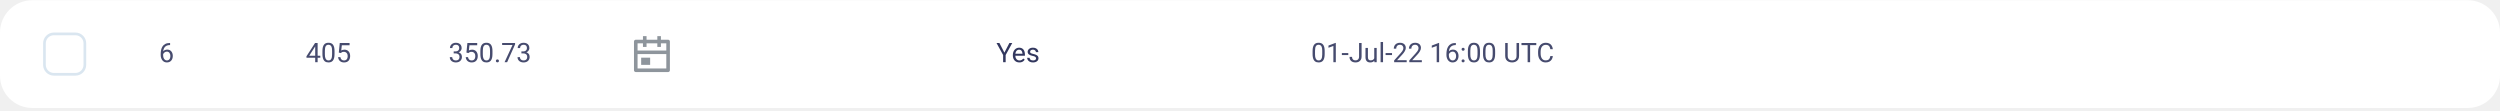
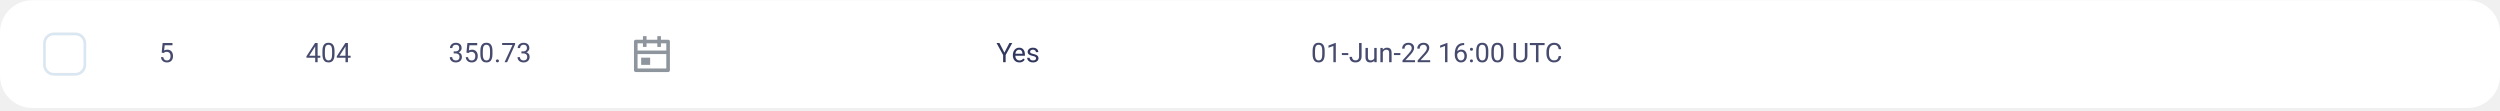
<svg xmlns="http://www.w3.org/2000/svg" width="928" height="41" viewBox="0 0 928 41" fill="none">
  <rect y="0.08" width="928" height="40" rx="12" fill="white" />
-   <g clip-path="url(#clip0_1200_41610)">
+   <g clip-path="url(#clip0_1200_41592)">
    <rect x="16.5" y="12.58" width="15" height="15" rx="3.5" fill="white" />
    <rect x="16.5" y="12.58" width="15" height="15" rx="3.5" stroke="#DAE6F0" />
  </g>
  <g opacity="0.9">
-     <path d="M63.058 15.961H63.136V16.727H63.058C62.579 16.727 62.179 16.806 61.856 16.962C61.534 17.115 61.279 17.322 61.09 17.582C60.901 17.839 60.764 18.129 60.68 18.451C60.598 18.773 60.558 19.101 60.558 19.433V20.477C60.558 20.793 60.595 21.073 60.67 21.317C60.745 21.558 60.847 21.762 60.977 21.928C61.108 22.094 61.254 22.219 61.417 22.304C61.583 22.388 61.755 22.431 61.935 22.431C62.143 22.431 62.328 22.392 62.491 22.314C62.654 22.232 62.791 22.12 62.901 21.977C63.015 21.83 63.102 21.658 63.16 21.459C63.219 21.26 63.248 21.042 63.248 20.805C63.248 20.593 63.222 20.39 63.17 20.194C63.118 19.996 63.038 19.82 62.931 19.667C62.823 19.511 62.688 19.389 62.525 19.301C62.366 19.21 62.175 19.164 61.954 19.164C61.703 19.164 61.469 19.226 61.251 19.35C61.036 19.47 60.859 19.63 60.719 19.828C60.582 20.023 60.504 20.237 60.484 20.468L60.006 20.463C60.051 20.098 60.136 19.787 60.26 19.53C60.387 19.27 60.543 19.058 60.728 18.895C60.917 18.73 61.127 18.609 61.358 18.534C61.593 18.456 61.84 18.417 62.101 18.417C62.455 18.417 62.761 18.484 63.019 18.617C63.276 18.751 63.487 18.93 63.653 19.154C63.819 19.376 63.941 19.626 64.019 19.906C64.101 20.183 64.142 20.468 64.142 20.761C64.142 21.096 64.094 21.41 64 21.703C63.906 21.996 63.764 22.253 63.575 22.475C63.39 22.696 63.16 22.869 62.887 22.992C62.613 23.116 62.296 23.178 61.935 23.178C61.55 23.178 61.215 23.1 60.929 22.943C60.642 22.784 60.405 22.572 60.216 22.309C60.027 22.045 59.885 21.752 59.791 21.43C59.697 21.107 59.649 20.78 59.649 20.448V20.023C59.649 19.522 59.7 19.031 59.801 18.549C59.902 18.067 60.076 17.631 60.323 17.24C60.574 16.85 60.921 16.539 61.363 16.308C61.806 16.076 62.371 15.961 63.058 15.961Z" fill="#32375E" />
+     <path d="M60.733 19.696L60.011 19.511L60.367 15.971H64.015V16.806H61.134L60.919 18.739C61.049 18.664 61.214 18.594 61.412 18.529C61.614 18.464 61.845 18.432 62.105 18.432C62.434 18.432 62.729 18.489 62.989 18.602C63.25 18.713 63.471 18.873 63.653 19.081C63.839 19.289 63.98 19.54 64.078 19.833C64.176 20.126 64.225 20.453 64.225 20.814C64.225 21.156 64.177 21.47 64.083 21.757C63.992 22.043 63.853 22.294 63.668 22.509C63.482 22.72 63.248 22.885 62.965 23.002C62.685 23.119 62.355 23.178 61.974 23.178C61.687 23.178 61.415 23.139 61.158 23.061C60.904 22.979 60.676 22.857 60.475 22.694C60.276 22.528 60.113 22.323 59.986 22.079C59.863 21.832 59.785 21.542 59.752 21.21H60.611C60.65 21.477 60.728 21.701 60.846 21.884C60.963 22.066 61.116 22.204 61.305 22.299C61.497 22.39 61.72 22.436 61.974 22.436C62.188 22.436 62.379 22.398 62.545 22.323C62.711 22.248 62.851 22.141 62.965 22.001C63.079 21.861 63.165 21.692 63.224 21.493C63.285 21.295 63.316 21.072 63.316 20.824C63.316 20.6 63.285 20.391 63.224 20.199C63.162 20.007 63.069 19.84 62.945 19.696C62.825 19.553 62.677 19.442 62.501 19.364C62.325 19.283 62.123 19.242 61.895 19.242C61.593 19.242 61.363 19.283 61.207 19.364C61.054 19.446 60.896 19.556 60.733 19.696Z" fill="#32375E" />
  </g>
  <g opacity="0.9">
-     <path d="M118.896 20.688V21.43H113.759V20.898L116.942 15.971H117.68L116.889 17.396L114.784 20.688H118.896ZM117.904 15.971V23.08H117.001V15.971H117.904ZM124.179 18.959V20.043C124.179 20.626 124.127 21.117 124.022 21.518C123.918 21.918 123.769 22.24 123.573 22.484C123.378 22.729 123.142 22.906 122.865 23.017C122.592 23.124 122.283 23.178 121.938 23.178C121.664 23.178 121.412 23.144 121.181 23.075C120.95 23.007 120.741 22.898 120.556 22.748C120.373 22.595 120.217 22.396 120.087 22.152C119.957 21.908 119.857 21.612 119.789 21.264C119.721 20.915 119.687 20.509 119.687 20.043V18.959C119.687 18.376 119.739 17.888 119.843 17.494C119.95 17.1 120.102 16.785 120.297 16.547C120.492 16.306 120.727 16.134 121 16.029C121.277 15.925 121.586 15.873 121.928 15.873C122.204 15.873 122.458 15.907 122.689 15.976C122.924 16.041 123.132 16.146 123.314 16.293C123.497 16.436 123.651 16.628 123.778 16.869C123.909 17.107 124.008 17.398 124.076 17.743C124.145 18.088 124.179 18.494 124.179 18.959ZM123.271 20.189V18.808C123.271 18.489 123.251 18.209 123.212 17.968C123.176 17.724 123.122 17.515 123.051 17.343C122.979 17.17 122.888 17.03 122.777 16.923C122.67 16.815 122.545 16.737 122.401 16.689C122.261 16.636 122.104 16.61 121.928 16.61C121.713 16.61 121.522 16.651 121.356 16.732C121.19 16.811 121.05 16.936 120.937 17.108C120.826 17.281 120.741 17.507 120.683 17.787C120.624 18.067 120.595 18.407 120.595 18.808V20.189C120.595 20.509 120.613 20.79 120.648 21.034C120.688 21.278 120.744 21.49 120.819 21.669C120.894 21.845 120.985 21.99 121.093 22.104C121.2 22.217 121.324 22.302 121.464 22.357C121.607 22.41 121.765 22.436 121.938 22.436C122.159 22.436 122.353 22.393 122.519 22.309C122.685 22.224 122.823 22.092 122.934 21.913C123.048 21.731 123.132 21.498 123.188 21.215C123.243 20.928 123.271 20.587 123.271 20.189ZM126.483 19.696L125.761 19.511L126.117 15.971H129.765V16.806H126.884L126.669 18.739C126.799 18.664 126.964 18.594 127.162 18.529C127.364 18.464 127.595 18.432 127.855 18.432C128.184 18.432 128.479 18.489 128.739 18.602C129 18.713 129.221 18.873 129.403 19.081C129.589 19.289 129.73 19.54 129.828 19.833C129.926 20.126 129.975 20.453 129.975 20.814C129.975 21.156 129.927 21.47 129.833 21.757C129.742 22.043 129.604 22.294 129.418 22.509C129.232 22.72 128.998 22.885 128.715 23.002C128.435 23.119 128.104 23.178 127.724 23.178C127.437 23.178 127.165 23.139 126.908 23.061C126.654 22.979 126.426 22.857 126.225 22.694C126.026 22.528 125.863 22.323 125.736 22.079C125.613 21.832 125.535 21.542 125.502 21.21H126.361C126.4 21.477 126.479 21.701 126.596 21.884C126.713 22.066 126.866 22.204 127.055 22.299C127.247 22.39 127.47 22.436 127.724 22.436C127.938 22.436 128.129 22.398 128.295 22.323C128.461 22.248 128.601 22.141 128.715 22.001C128.829 21.861 128.915 21.692 128.974 21.493C129.035 21.295 129.066 21.072 129.066 20.824C129.066 20.6 129.035 20.391 128.974 20.199C128.912 20.007 128.819 19.84 128.695 19.696C128.575 19.553 128.427 19.442 128.251 19.364C128.075 19.283 127.873 19.242 127.646 19.242C127.343 19.242 127.113 19.283 126.957 19.364C126.804 19.446 126.646 19.556 126.483 19.696Z" fill="#32375E" />
+     <path d="M118.896 20.688V21.43H113.759V20.898L116.942 15.971H117.68L116.889 17.396L114.784 20.688H118.896ZM117.904 15.971V23.08H117.001V15.971H117.904ZM124.179 18.959V20.043C124.179 20.626 124.127 21.117 124.022 21.518C123.918 21.918 123.769 22.24 123.573 22.484C123.378 22.729 123.142 22.906 122.865 23.017C122.592 23.124 122.283 23.178 121.938 23.178C121.664 23.178 121.412 23.144 121.181 23.075C120.95 23.007 120.741 22.898 120.556 22.748C120.373 22.595 120.217 22.396 120.087 22.152C119.957 21.908 119.857 21.612 119.789 21.264C119.721 20.915 119.687 20.509 119.687 20.043V18.959C119.687 18.376 119.739 17.888 119.843 17.494C119.95 17.1 120.102 16.785 120.297 16.547C120.492 16.306 120.727 16.134 121 16.029C121.277 15.925 121.586 15.873 121.928 15.873C122.204 15.873 122.458 15.907 122.689 15.976C122.924 16.041 123.132 16.146 123.314 16.293C123.497 16.436 123.651 16.628 123.778 16.869C123.909 17.107 124.008 17.398 124.076 17.743C124.145 18.088 124.179 18.494 124.179 18.959ZM123.271 20.189V18.808C123.271 18.489 123.251 18.209 123.212 17.968C123.176 17.724 123.122 17.515 123.051 17.343C122.979 17.17 122.888 17.03 122.777 16.923C122.67 16.815 122.545 16.737 122.401 16.689C122.261 16.636 122.104 16.61 121.928 16.61C121.713 16.61 121.522 16.651 121.356 16.732C121.19 16.811 121.05 16.936 120.937 17.108C120.826 17.281 120.741 17.507 120.683 17.787C120.624 18.067 120.595 18.407 120.595 18.808V20.189C120.595 20.509 120.613 20.79 120.648 21.034C120.688 21.278 120.744 21.49 120.819 21.669C120.894 21.845 120.985 21.99 121.093 22.104C121.2 22.217 121.324 22.302 121.464 22.357C121.607 22.41 121.765 22.436 121.938 22.436C122.159 22.436 122.353 22.393 122.519 22.309C122.685 22.224 122.823 22.092 122.934 21.913C123.048 21.731 123.132 21.498 123.188 21.215C123.243 20.928 123.271 20.587 123.271 20.189ZM130.146 20.688V21.43H125.009V20.898L128.192 15.971H128.93L128.139 17.396L126.034 20.688H130.146ZM129.154 15.971V23.08H128.251V15.971H129.154Z" fill="#32375E" />
  </g>
  <g opacity="0.9">
    <path d="M168.409 19.081H169.054C169.369 19.081 169.63 19.029 169.835 18.925C170.043 18.817 170.198 18.672 170.299 18.49C170.403 18.305 170.455 18.096 170.455 17.865C170.455 17.592 170.41 17.362 170.318 17.177C170.227 16.991 170.09 16.851 169.908 16.757C169.726 16.662 169.495 16.615 169.215 16.615C168.961 16.615 168.736 16.666 168.541 16.767C168.349 16.864 168.198 17.004 168.087 17.186C167.979 17.369 167.926 17.584 167.926 17.831H167.022C167.022 17.47 167.114 17.141 167.296 16.845C167.478 16.549 167.734 16.312 168.062 16.137C168.395 15.961 168.779 15.873 169.215 15.873C169.645 15.873 170.021 15.95 170.343 16.102C170.665 16.252 170.916 16.477 171.095 16.776C171.274 17.073 171.363 17.442 171.363 17.885C171.363 18.064 171.321 18.256 171.236 18.461C171.155 18.663 171.026 18.852 170.851 19.027C170.678 19.203 170.453 19.348 170.177 19.462C169.9 19.573 169.568 19.628 169.181 19.628H168.409V19.081ZM168.409 19.823V19.281H169.181C169.633 19.281 170.007 19.335 170.304 19.442C170.6 19.55 170.833 19.693 171.002 19.872C171.174 20.051 171.295 20.248 171.363 20.463C171.435 20.674 171.471 20.886 171.471 21.098C171.471 21.43 171.414 21.724 171.3 21.981C171.189 22.239 171.031 22.457 170.826 22.636C170.624 22.815 170.387 22.95 170.113 23.041C169.84 23.132 169.542 23.178 169.22 23.178C168.91 23.178 168.619 23.134 168.346 23.046C168.076 22.958 167.836 22.831 167.628 22.665C167.42 22.496 167.257 22.289 167.14 22.045C167.022 21.797 166.964 21.516 166.964 21.2H167.867C167.867 21.448 167.921 21.664 168.028 21.85C168.139 22.035 168.295 22.18 168.497 22.284C168.702 22.385 168.943 22.436 169.22 22.436C169.496 22.436 169.734 22.388 169.933 22.294C170.134 22.196 170.289 22.05 170.396 21.855C170.507 21.659 170.562 21.413 170.562 21.117C170.562 20.821 170.501 20.578 170.377 20.39C170.253 20.198 170.077 20.056 169.85 19.965C169.625 19.87 169.36 19.823 169.054 19.823H168.409ZM173.858 19.696L173.136 19.511L173.492 15.971H177.14V16.806H174.259L174.044 18.739C174.174 18.664 174.339 18.594 174.537 18.529C174.739 18.464 174.97 18.432 175.23 18.432C175.559 18.432 175.854 18.489 176.114 18.602C176.375 18.713 176.596 18.873 176.778 19.081C176.964 19.289 177.105 19.54 177.203 19.833C177.301 20.126 177.35 20.453 177.35 20.814C177.35 21.156 177.302 21.47 177.208 21.757C177.117 22.043 176.979 22.294 176.793 22.509C176.607 22.72 176.373 22.885 176.09 23.002C175.81 23.119 175.479 23.178 175.099 23.178C174.812 23.178 174.54 23.139 174.283 23.061C174.029 22.979 173.801 22.857 173.6 22.694C173.401 22.528 173.238 22.323 173.111 22.079C172.988 21.832 172.91 21.542 172.877 21.21H173.736C173.775 21.477 173.854 21.701 173.971 21.884C174.088 22.066 174.241 22.204 174.43 22.299C174.622 22.39 174.845 22.436 175.099 22.436C175.313 22.436 175.504 22.398 175.67 22.323C175.836 22.248 175.976 22.141 176.09 22.001C176.204 21.861 176.29 21.692 176.349 21.493C176.41 21.295 176.441 21.072 176.441 20.824C176.441 20.6 176.41 20.391 176.349 20.199C176.287 20.007 176.194 19.84 176.07 19.696C175.95 19.553 175.802 19.442 175.626 19.364C175.45 19.283 175.248 19.242 175.021 19.242C174.718 19.242 174.488 19.283 174.332 19.364C174.179 19.446 174.021 19.556 173.858 19.696ZM182.804 18.959V20.043C182.804 20.626 182.752 21.117 182.647 21.518C182.543 21.918 182.394 22.24 182.198 22.484C182.003 22.729 181.767 22.906 181.49 23.017C181.217 23.124 180.908 23.178 180.562 23.178C180.289 23.178 180.037 23.144 179.806 23.075C179.575 23.007 179.366 22.898 179.181 22.748C178.998 22.595 178.842 22.396 178.712 22.152C178.582 21.908 178.482 21.612 178.414 21.264C178.346 20.915 178.312 20.509 178.312 20.043V18.959C178.312 18.376 178.364 17.888 178.468 17.494C178.575 17.1 178.727 16.785 178.922 16.547C179.117 16.306 179.352 16.134 179.625 16.029C179.902 15.925 180.211 15.873 180.553 15.873C180.829 15.873 181.083 15.907 181.314 15.976C181.549 16.041 181.757 16.146 181.939 16.293C182.122 16.436 182.276 16.628 182.403 16.869C182.534 17.107 182.633 17.398 182.701 17.743C182.77 18.088 182.804 18.494 182.804 18.959ZM181.896 20.189V18.808C181.896 18.489 181.876 18.209 181.837 17.968C181.801 17.724 181.747 17.515 181.676 17.343C181.604 17.17 181.513 17.03 181.402 16.923C181.295 16.815 181.17 16.737 181.026 16.689C180.886 16.636 180.729 16.61 180.553 16.61C180.338 16.61 180.147 16.651 179.981 16.732C179.815 16.811 179.675 16.936 179.562 17.108C179.451 17.281 179.366 17.507 179.308 17.787C179.249 18.067 179.22 18.407 179.22 18.808V20.189C179.22 20.509 179.238 20.79 179.273 21.034C179.312 21.278 179.369 21.49 179.444 21.669C179.519 21.845 179.61 21.99 179.718 22.104C179.825 22.217 179.949 22.302 180.089 22.357C180.232 22.41 180.39 22.436 180.562 22.436C180.784 22.436 180.978 22.393 181.144 22.309C181.31 22.224 181.448 22.092 181.559 21.913C181.673 21.731 181.757 21.498 181.812 21.215C181.868 20.928 181.896 20.587 181.896 20.189ZM184.078 22.602C184.078 22.449 184.125 22.32 184.22 22.216C184.317 22.108 184.457 22.055 184.64 22.055C184.822 22.055 184.96 22.108 185.055 22.216C185.152 22.32 185.201 22.449 185.201 22.602C185.201 22.751 185.152 22.878 185.055 22.982C184.96 23.087 184.822 23.139 184.64 23.139C184.457 23.139 184.317 23.087 184.22 22.982C184.125 22.878 184.078 22.751 184.078 22.602ZM191.197 15.971V16.479L188.253 23.08H187.301L190.24 16.713H186.393V15.971H191.197ZM193.546 19.081H194.19C194.506 19.081 194.767 19.029 194.972 18.925C195.18 18.817 195.335 18.672 195.436 18.49C195.54 18.305 195.592 18.096 195.592 17.865C195.592 17.592 195.546 17.362 195.455 17.177C195.364 16.991 195.227 16.851 195.045 16.757C194.863 16.662 194.632 16.615 194.352 16.615C194.098 16.615 193.873 16.666 193.678 16.767C193.486 16.864 193.334 17.004 193.224 17.186C193.116 17.369 193.062 17.584 193.062 17.831H192.159C192.159 17.47 192.25 17.141 192.433 16.845C192.615 16.549 192.87 16.312 193.199 16.137C193.531 15.961 193.915 15.873 194.352 15.873C194.781 15.873 195.157 15.95 195.479 16.102C195.802 16.252 196.052 16.477 196.231 16.776C196.41 17.073 196.5 17.442 196.5 17.885C196.5 18.064 196.458 18.256 196.373 18.461C196.292 18.663 196.163 18.852 195.987 19.027C195.815 19.203 195.59 19.348 195.313 19.462C195.037 19.573 194.705 19.628 194.317 19.628H193.546V19.081ZM193.546 19.823V19.281H194.317C194.77 19.281 195.144 19.335 195.44 19.442C195.737 19.55 195.969 19.693 196.139 19.872C196.311 20.051 196.432 20.248 196.5 20.463C196.572 20.674 196.607 20.886 196.607 21.098C196.607 21.43 196.55 21.724 196.437 21.981C196.326 22.239 196.168 22.457 195.963 22.636C195.761 22.815 195.523 22.95 195.25 23.041C194.977 23.132 194.679 23.178 194.356 23.178C194.047 23.178 193.756 23.134 193.482 23.046C193.212 22.958 192.973 22.831 192.765 22.665C192.556 22.496 192.394 22.289 192.276 22.045C192.159 21.797 192.101 21.516 192.101 21.2H193.004C193.004 21.448 193.058 21.664 193.165 21.85C193.276 22.035 193.432 22.18 193.634 22.284C193.839 22.385 194.08 22.436 194.356 22.436C194.633 22.436 194.871 22.388 195.069 22.294C195.271 22.196 195.426 22.05 195.533 21.855C195.644 21.659 195.699 21.413 195.699 21.117C195.699 20.821 195.637 20.578 195.514 20.39C195.39 20.198 195.214 20.056 194.986 19.965C194.762 19.87 194.496 19.823 194.19 19.823H193.546Z" fill="#32375E" />
  </g>
-   <g clip-path="url(#clip1_1200_41610)">
+   <g clip-path="url(#clip1_1200_41592)">
    <path d="M245.333 14.746H248C248.176 14.746 248.346 14.817 248.471 14.942C248.596 15.067 248.666 15.236 248.666 15.413V26.08C248.666 26.257 248.596 26.426 248.471 26.551C248.346 26.676 248.176 26.746 248 26.746H236C235.823 26.746 235.653 26.676 235.528 26.551C235.403 26.426 235.333 26.257 235.333 26.08V15.413C235.333 15.236 235.403 15.067 235.528 14.942C235.653 14.817 235.823 14.746 236 14.746H238.666V13.413H240V14.746H244V13.413H245.333V14.746ZM247.333 18.746V16.08H245.333V17.413H244V16.08H240V17.413H238.666V16.08H236.666V18.746H247.333ZM247.333 20.08H236.666V25.413H247.333V20.08ZM238 21.413H241.333V24.08H238V21.413Z" fill="#8E959C" />
  </g>
  <path d="M370.985 15.971L372.831 19.54L374.682 15.971H375.751L373.3 20.424V23.08H372.357V20.424L369.906 15.971H370.985ZM378.397 23.178C378.03 23.178 377.696 23.116 377.396 22.992C377.1 22.865 376.845 22.688 376.63 22.46C376.418 22.232 376.256 21.962 376.142 21.649C376.028 21.337 375.971 20.995 375.971 20.624V20.419C375.971 19.989 376.034 19.607 376.161 19.271C376.288 18.933 376.461 18.646 376.679 18.412C376.897 18.178 377.144 18 377.421 17.88C377.698 17.759 377.984 17.699 378.28 17.699C378.658 17.699 378.983 17.764 379.257 17.895C379.534 18.025 379.76 18.207 379.936 18.441C380.111 18.672 380.242 18.946 380.326 19.262C380.411 19.574 380.453 19.916 380.453 20.287V20.692H376.508V19.955H379.55V19.887C379.537 19.652 379.488 19.424 379.403 19.203C379.322 18.982 379.192 18.799 379.013 18.656C378.834 18.513 378.59 18.441 378.28 18.441C378.075 18.441 377.886 18.485 377.714 18.573C377.541 18.658 377.393 18.785 377.27 18.954C377.146 19.123 377.05 19.33 376.981 19.574C376.913 19.818 376.879 20.1 376.879 20.419V20.624C376.879 20.875 376.913 21.111 376.981 21.332C377.053 21.55 377.156 21.742 377.289 21.908C377.426 22.074 377.59 22.204 377.782 22.299C377.978 22.393 378.199 22.44 378.446 22.44C378.765 22.44 379.035 22.375 379.257 22.245C379.478 22.115 379.672 21.941 379.838 21.723L380.385 22.157C380.271 22.33 380.126 22.494 379.95 22.65C379.774 22.807 379.558 22.934 379.301 23.031C379.047 23.129 378.746 23.178 378.397 23.178ZM384.584 21.679C384.584 21.549 384.555 21.428 384.496 21.317C384.441 21.203 384.325 21.101 384.149 21.01C383.977 20.915 383.716 20.834 383.368 20.766C383.075 20.704 382.81 20.631 382.572 20.546C382.338 20.461 382.138 20.359 381.972 20.238C381.809 20.118 381.684 19.976 381.596 19.814C381.508 19.651 381.464 19.46 381.464 19.242C381.464 19.034 381.509 18.837 381.601 18.651C381.695 18.466 381.827 18.301 381.996 18.158C382.169 18.015 382.375 17.903 382.616 17.821C382.857 17.74 383.126 17.699 383.422 17.699C383.845 17.699 384.206 17.774 384.506 17.924C384.805 18.074 385.035 18.274 385.194 18.524C385.354 18.772 385.434 19.047 385.434 19.35H384.53C384.53 19.203 384.486 19.061 384.398 18.925C384.314 18.785 384.188 18.669 384.022 18.578C383.86 18.487 383.66 18.441 383.422 18.441C383.171 18.441 382.968 18.48 382.812 18.559C382.659 18.634 382.546 18.73 382.475 18.847C382.406 18.964 382.372 19.088 382.372 19.218C382.372 19.315 382.388 19.403 382.421 19.481C382.457 19.556 382.519 19.626 382.606 19.691C382.694 19.753 382.818 19.812 382.978 19.867C383.137 19.922 383.34 19.978 383.588 20.033C384.021 20.131 384.377 20.248 384.657 20.385C384.937 20.521 385.146 20.689 385.282 20.888C385.419 21.086 385.487 21.327 385.487 21.61C385.487 21.841 385.438 22.053 385.341 22.245C385.246 22.437 385.108 22.603 384.926 22.743C384.747 22.88 384.532 22.987 384.281 23.065C384.034 23.14 383.756 23.178 383.446 23.178C382.981 23.178 382.587 23.095 382.265 22.929C381.942 22.763 381.698 22.548 381.532 22.284C381.366 22.02 381.283 21.742 381.283 21.449H382.191C382.204 21.697 382.276 21.894 382.406 22.04C382.536 22.183 382.696 22.286 382.885 22.348C383.074 22.406 383.261 22.436 383.446 22.436C383.694 22.436 383.9 22.403 384.066 22.338C384.236 22.273 384.364 22.183 384.452 22.069C384.54 21.955 384.584 21.825 384.584 21.679Z" fill="#32375E" />
  <g opacity="0.9">
-     <path d="M491.721 18.959V20.043C491.721 20.626 491.669 21.117 491.564 21.518C491.46 21.918 491.311 22.24 491.115 22.484C490.92 22.729 490.684 22.906 490.407 23.017C490.134 23.124 489.825 23.178 489.479 23.178C489.206 23.178 488.954 23.144 488.723 23.075C488.492 23.007 488.283 22.898 488.098 22.748C487.915 22.595 487.759 22.396 487.629 22.152C487.499 21.908 487.399 21.612 487.331 21.264C487.263 20.915 487.229 20.509 487.229 20.043V18.959C487.229 18.376 487.281 17.888 487.385 17.494C487.492 17.1 487.644 16.785 487.839 16.547C488.034 16.306 488.269 16.134 488.542 16.029C488.819 15.925 489.128 15.873 489.47 15.873C489.746 15.873 490 15.907 490.231 15.976C490.466 16.041 490.674 16.146 490.856 16.293C491.039 16.436 491.193 16.628 491.32 16.869C491.451 17.107 491.55 17.398 491.618 17.743C491.687 18.088 491.721 18.494 491.721 18.959ZM490.812 20.189V18.808C490.812 18.489 490.793 18.209 490.754 17.968C490.718 17.724 490.664 17.515 490.593 17.343C490.521 17.17 490.43 17.03 490.319 16.923C490.212 16.815 490.087 16.737 489.943 16.689C489.803 16.636 489.646 16.61 489.47 16.61C489.255 16.61 489.064 16.651 488.898 16.732C488.732 16.811 488.592 16.936 488.479 17.108C488.368 17.281 488.283 17.507 488.225 17.787C488.166 18.067 488.137 18.407 488.137 18.808V20.189C488.137 20.509 488.155 20.79 488.19 21.034C488.229 21.278 488.286 21.49 488.361 21.669C488.436 21.845 488.527 21.99 488.635 22.104C488.742 22.217 488.866 22.302 489.006 22.357C489.149 22.41 489.307 22.436 489.479 22.436C489.701 22.436 489.895 22.393 490.061 22.309C490.227 22.224 490.365 22.092 490.476 21.913C490.59 21.731 490.674 21.498 490.729 21.215C490.785 20.928 490.812 20.587 490.812 20.189ZM495.852 15.932V23.08H494.948V17.06L493.127 17.724V16.908L495.71 15.932H495.852ZM500.485 19.686V20.429H498.103V19.686H500.485ZM504.489 21.005V15.971H505.427V21.005C505.427 21.474 505.331 21.869 505.139 22.191C504.947 22.514 504.681 22.759 504.343 22.929C504.007 23.095 503.622 23.178 503.186 23.178C502.749 23.178 502.362 23.103 502.023 22.953C501.685 22.803 501.42 22.576 501.228 22.27C501.035 21.963 500.939 21.578 500.939 21.112H501.882C501.882 21.412 501.937 21.658 502.048 21.85C502.159 22.042 502.312 22.183 502.507 22.274C502.705 22.366 502.932 22.411 503.186 22.411C503.433 22.411 503.654 22.359 503.85 22.255C504.048 22.148 504.204 21.99 504.318 21.781C504.432 21.57 504.489 21.311 504.489 21.005ZM510.119 21.859V17.797H511.027V23.08H510.163L510.119 21.859ZM510.29 20.746L510.666 20.736C510.666 21.088 510.629 21.413 510.554 21.713C510.482 22.009 510.365 22.266 510.202 22.484C510.039 22.703 509.826 22.873 509.562 22.997C509.299 23.117 508.978 23.178 508.601 23.178C508.343 23.178 508.107 23.14 507.893 23.065C507.681 22.991 507.499 22.875 507.346 22.719C507.193 22.562 507.074 22.359 506.989 22.108C506.908 21.858 506.867 21.557 506.867 21.205V17.797H507.771V21.215C507.771 21.453 507.797 21.649 507.849 21.806C507.904 21.959 507.977 22.081 508.068 22.172C508.163 22.26 508.267 22.322 508.381 22.357C508.498 22.393 508.618 22.411 508.742 22.411C509.126 22.411 509.431 22.338 509.655 22.191C509.88 22.042 510.041 21.841 510.139 21.591C510.24 21.337 510.29 21.055 510.29 20.746ZM513.386 15.58V23.08H512.478V15.58H513.386ZM516.716 19.686V20.429H514.333V19.686H516.716ZM522.16 22.338V23.08H517.507V22.431L519.836 19.838C520.122 19.519 520.344 19.249 520.5 19.027C520.66 18.803 520.77 18.602 520.832 18.427C520.897 18.248 520.93 18.065 520.93 17.88C520.93 17.645 520.881 17.434 520.783 17.245C520.689 17.053 520.549 16.9 520.363 16.786C520.178 16.672 519.953 16.615 519.689 16.615C519.374 16.615 519.11 16.677 518.898 16.801C518.69 16.921 518.534 17.09 518.43 17.309C518.326 17.527 518.273 17.777 518.273 18.061H517.37C517.37 17.66 517.458 17.294 517.634 16.962C517.81 16.63 518.07 16.366 518.415 16.171C518.76 15.972 519.185 15.873 519.689 15.873C520.139 15.873 520.523 15.953 520.842 16.112C521.161 16.269 521.405 16.49 521.574 16.776C521.747 17.06 521.833 17.392 521.833 17.773C521.833 17.981 521.797 18.192 521.726 18.407C521.657 18.619 521.561 18.83 521.438 19.042C521.317 19.254 521.175 19.462 521.013 19.667C520.853 19.872 520.682 20.074 520.5 20.273L518.596 22.338H522.16ZM527.785 22.338V23.08H523.132V22.431L525.461 19.838C525.747 19.519 525.969 19.249 526.125 19.027C526.285 18.803 526.395 18.602 526.457 18.427C526.522 18.248 526.555 18.065 526.555 17.88C526.555 17.645 526.506 17.434 526.408 17.245C526.314 17.053 526.174 16.9 525.988 16.786C525.803 16.672 525.578 16.615 525.314 16.615C524.999 16.615 524.735 16.677 524.523 16.801C524.315 16.921 524.159 17.09 524.055 17.309C523.951 17.527 523.898 17.777 523.898 18.061H522.995C522.995 17.66 523.083 17.294 523.259 16.962C523.435 16.63 523.695 16.366 524.04 16.171C524.385 15.972 524.81 15.873 525.314 15.873C525.764 15.873 526.148 15.953 526.467 16.112C526.786 16.269 527.03 16.49 527.199 16.776C527.372 17.06 527.458 17.392 527.458 17.773C527.458 17.981 527.422 18.192 527.351 18.407C527.282 18.619 527.186 18.83 527.062 19.042C526.942 19.254 526.8 19.462 526.638 19.667C526.478 19.872 526.307 20.074 526.125 20.273L524.221 22.338H527.785ZM534.201 15.932V23.08H533.298V17.06L531.477 17.724V16.908L534.06 15.932H534.201ZM540.324 15.961H540.402V16.727H540.324C539.846 16.727 539.445 16.806 539.123 16.962C538.801 17.115 538.545 17.322 538.356 17.582C538.168 17.839 538.031 18.129 537.946 18.451C537.865 18.773 537.824 19.101 537.824 19.433V20.477C537.824 20.793 537.862 21.073 537.937 21.317C538.011 21.558 538.114 21.762 538.244 21.928C538.374 22.094 538.521 22.219 538.684 22.304C538.85 22.388 539.022 22.431 539.201 22.431C539.41 22.431 539.595 22.392 539.758 22.314C539.921 22.232 540.057 22.12 540.168 21.977C540.282 21.83 540.368 21.658 540.427 21.459C540.485 21.26 540.515 21.042 540.515 20.805C540.515 20.593 540.489 20.39 540.437 20.194C540.384 19.996 540.305 19.82 540.197 19.667C540.09 19.511 539.955 19.389 539.792 19.301C539.632 19.21 539.442 19.164 539.221 19.164C538.97 19.164 538.736 19.226 538.518 19.35C538.303 19.47 538.125 19.63 537.985 19.828C537.849 20.023 537.771 20.237 537.751 20.468L537.272 20.463C537.318 20.098 537.403 19.787 537.526 19.53C537.653 19.27 537.81 19.058 537.995 18.895C538.184 18.73 538.394 18.609 538.625 18.534C538.859 18.456 539.107 18.417 539.367 18.417C539.722 18.417 540.028 18.484 540.285 18.617C540.542 18.751 540.754 18.93 540.92 19.154C541.086 19.376 541.208 19.626 541.286 19.906C541.368 20.183 541.408 20.468 541.408 20.761C541.408 21.096 541.361 21.41 541.267 21.703C541.172 21.996 541.031 22.253 540.842 22.475C540.656 22.696 540.427 22.869 540.153 22.992C539.88 23.116 539.562 23.178 539.201 23.178C538.817 23.178 538.482 23.1 538.195 22.943C537.909 22.784 537.671 22.572 537.482 22.309C537.294 22.045 537.152 21.752 537.058 21.43C536.963 21.107 536.916 20.78 536.916 20.448V20.023C536.916 19.522 536.966 19.031 537.067 18.549C537.168 18.067 537.342 17.631 537.59 17.24C537.84 16.85 538.187 16.539 538.63 16.308C539.073 16.076 539.637 15.961 540.324 15.961ZM542.541 22.602C542.541 22.449 542.588 22.32 542.683 22.216C542.78 22.108 542.92 22.055 543.103 22.055C543.285 22.055 543.423 22.108 543.518 22.216C543.615 22.32 543.664 22.449 543.664 22.602C543.664 22.751 543.615 22.878 543.518 22.982C543.423 23.087 543.285 23.139 543.103 23.139C542.92 23.139 542.78 23.087 542.683 22.982C542.588 22.878 542.541 22.751 542.541 22.602ZM542.546 18.29C542.546 18.137 542.593 18.009 542.688 17.904C542.785 17.797 542.925 17.743 543.107 17.743C543.29 17.743 543.428 17.797 543.522 17.904C543.62 18.009 543.669 18.137 543.669 18.29C543.669 18.44 543.62 18.567 543.522 18.671C543.428 18.775 543.29 18.827 543.107 18.827C542.925 18.827 542.785 18.775 542.688 18.671C542.593 18.567 542.546 18.44 542.546 18.29ZM549.367 18.959V20.043C549.367 20.626 549.315 21.117 549.211 21.518C549.107 21.918 548.957 22.24 548.762 22.484C548.566 22.729 548.33 22.906 548.054 23.017C547.78 23.124 547.471 23.178 547.126 23.178C546.853 23.178 546.6 23.144 546.369 23.075C546.138 23.007 545.93 22.898 545.744 22.748C545.562 22.595 545.406 22.396 545.275 22.152C545.145 21.908 545.046 21.612 544.978 21.264C544.909 20.915 544.875 20.509 544.875 20.043V18.959C544.875 18.376 544.927 17.888 545.031 17.494C545.139 17.1 545.29 16.785 545.485 16.547C545.681 16.306 545.915 16.134 546.188 16.029C546.465 15.925 546.774 15.873 547.116 15.873C547.393 15.873 547.647 15.907 547.878 15.976C548.112 16.041 548.321 16.146 548.503 16.293C548.685 16.436 548.84 16.628 548.967 16.869C549.097 17.107 549.196 17.398 549.265 17.743C549.333 18.088 549.367 18.494 549.367 18.959ZM548.459 20.189V18.808C548.459 18.489 548.439 18.209 548.4 17.968C548.365 17.724 548.311 17.515 548.239 17.343C548.168 17.17 548.076 17.03 547.966 16.923C547.858 16.815 547.733 16.737 547.59 16.689C547.45 16.636 547.292 16.61 547.116 16.61C546.901 16.61 546.711 16.651 546.545 16.732C546.379 16.811 546.239 16.936 546.125 17.108C546.014 17.281 545.93 17.507 545.871 17.787C545.812 18.067 545.783 18.407 545.783 18.808V20.189C545.783 20.509 545.801 20.79 545.837 21.034C545.876 21.278 545.933 21.49 546.008 21.669C546.083 21.845 546.174 21.99 546.281 22.104C546.389 22.217 546.512 22.302 546.652 22.357C546.796 22.41 546.953 22.436 547.126 22.436C547.347 22.436 547.541 22.393 547.707 22.309C547.873 22.224 548.011 22.092 548.122 21.913C548.236 21.731 548.321 21.498 548.376 21.215C548.431 20.928 548.459 20.587 548.459 20.189ZM554.992 18.959V20.043C554.992 20.626 554.94 21.117 554.836 21.518C554.732 21.918 554.582 22.24 554.387 22.484C554.191 22.729 553.955 22.906 553.679 23.017C553.405 23.124 553.096 23.178 552.751 23.178C552.478 23.178 552.225 23.144 551.994 23.075C551.763 23.007 551.555 22.898 551.369 22.748C551.187 22.595 551.031 22.396 550.9 22.152C550.77 21.908 550.671 21.612 550.603 21.264C550.534 20.915 550.5 20.509 550.5 20.043V18.959C550.5 18.376 550.552 17.888 550.656 17.494C550.764 17.1 550.915 16.785 551.11 16.547C551.306 16.306 551.54 16.134 551.813 16.029C552.09 15.925 552.399 15.873 552.741 15.873C553.018 15.873 553.272 15.907 553.503 15.976C553.737 16.041 553.946 16.146 554.128 16.293C554.31 16.436 554.465 16.628 554.592 16.869C554.722 17.107 554.821 17.398 554.89 17.743C554.958 18.088 554.992 18.494 554.992 18.959ZM554.084 20.189V18.808C554.084 18.489 554.064 18.209 554.025 17.968C553.99 17.724 553.936 17.515 553.864 17.343C553.793 17.17 553.701 17.03 553.591 16.923C553.483 16.815 553.358 16.737 553.215 16.689C553.075 16.636 552.917 16.61 552.741 16.61C552.526 16.61 552.336 16.651 552.17 16.732C552.004 16.811 551.864 16.936 551.75 17.108C551.639 17.281 551.555 17.507 551.496 17.787C551.438 18.067 551.408 18.407 551.408 18.808V20.189C551.408 20.509 551.426 20.79 551.462 21.034C551.501 21.278 551.558 21.49 551.633 21.669C551.708 21.845 551.799 21.99 551.906 22.104C552.014 22.217 552.137 22.302 552.277 22.357C552.421 22.41 552.578 22.436 552.751 22.436C552.972 22.436 553.166 22.393 553.332 22.309C553.498 22.224 553.636 22.092 553.747 21.913C553.861 21.731 553.946 21.498 554.001 21.215C554.056 20.928 554.084 20.587 554.084 20.189ZM562.937 15.971H563.874V20.78C563.874 21.314 563.755 21.759 563.518 22.113C563.28 22.468 562.964 22.735 562.57 22.914C562.18 23.09 561.755 23.178 561.296 23.178C560.814 23.178 560.378 23.09 559.987 22.914C559.6 22.735 559.292 22.468 559.064 22.113C558.84 21.759 558.728 21.314 558.728 20.78V15.971H559.66V20.78C559.66 21.151 559.729 21.457 559.865 21.698C560.002 21.939 560.192 22.118 560.437 22.235C560.684 22.352 560.97 22.411 561.296 22.411C561.625 22.411 561.911 22.352 562.155 22.235C562.403 22.118 562.595 21.939 562.731 21.698C562.868 21.457 562.937 21.151 562.937 20.78V15.971ZM567.98 15.971V23.08H567.053V15.971H567.98ZM570.266 15.971V16.742H564.772V15.971H570.266ZM575.476 20.819H576.413C576.364 21.269 576.236 21.671 576.027 22.025C575.819 22.38 575.524 22.662 575.144 22.87C574.763 23.075 574.287 23.178 573.718 23.178C573.301 23.178 572.922 23.1 572.58 22.943C572.242 22.787 571.95 22.566 571.706 22.279C571.462 21.99 571.273 21.643 571.14 21.239C571.009 20.832 570.944 20.38 570.944 19.882V19.174C570.944 18.676 571.009 18.225 571.14 17.821C571.273 17.414 571.464 17.066 571.711 16.776C571.962 16.487 572.263 16.264 572.614 16.107C572.966 15.951 573.361 15.873 573.801 15.873C574.338 15.873 574.792 15.974 575.163 16.176C575.534 16.378 575.822 16.658 576.027 17.016C576.236 17.37 576.364 17.782 576.413 18.251H575.476C575.43 17.919 575.345 17.634 575.222 17.396C575.098 17.156 574.922 16.97 574.694 16.84C574.466 16.71 574.169 16.645 573.801 16.645C573.485 16.645 573.207 16.705 572.966 16.825C572.728 16.946 572.528 17.116 572.365 17.338C572.206 17.559 572.085 17.825 572.004 18.134C571.923 18.443 571.882 18.787 571.882 19.164V19.882C571.882 20.23 571.918 20.557 571.989 20.863C572.064 21.169 572.176 21.438 572.326 21.669C572.476 21.9 572.666 22.082 572.897 22.216C573.129 22.346 573.402 22.411 573.718 22.411C574.118 22.411 574.437 22.348 574.675 22.221C574.912 22.094 575.091 21.912 575.212 21.674C575.336 21.436 575.424 21.151 575.476 20.819Z" fill="#32375E" />
+     <path d="M491.721 18.959V20.043C491.721 20.626 491.669 21.117 491.564 21.518C491.46 21.918 491.311 22.24 491.115 22.484C490.92 22.729 490.684 22.906 490.407 23.017C490.134 23.124 489.825 23.178 489.479 23.178C489.206 23.178 488.954 23.144 488.723 23.075C488.492 23.007 488.283 22.898 488.098 22.748C487.915 22.595 487.759 22.396 487.629 22.152C487.499 21.908 487.399 21.612 487.331 21.264C487.263 20.915 487.229 20.509 487.229 20.043V18.959C487.229 18.376 487.281 17.888 487.385 17.494C487.492 17.1 487.644 16.785 487.839 16.547C488.034 16.306 488.269 16.134 488.542 16.029C488.819 15.925 489.128 15.873 489.47 15.873C489.746 15.873 490 15.907 490.231 15.976C490.466 16.041 490.674 16.146 490.856 16.293C491.039 16.436 491.193 16.628 491.32 16.869C491.451 17.107 491.55 17.398 491.618 17.743C491.687 18.088 491.721 18.494 491.721 18.959ZM490.812 20.189V18.808C490.812 18.489 490.793 18.209 490.754 17.968C490.718 17.724 490.664 17.515 490.593 17.343C490.521 17.17 490.43 17.03 490.319 16.923C490.212 16.815 490.087 16.737 489.943 16.689C489.803 16.636 489.646 16.61 489.47 16.61C489.255 16.61 489.064 16.651 488.898 16.732C488.732 16.811 488.592 16.936 488.479 17.108C488.368 17.281 488.283 17.507 488.225 17.787C488.166 18.067 488.137 18.407 488.137 18.808V20.189C488.137 20.509 488.155 20.79 488.19 21.034C488.229 21.278 488.286 21.49 488.361 21.669C488.436 21.845 488.527 21.99 488.635 22.104C488.742 22.217 488.866 22.302 489.006 22.357C489.149 22.41 489.307 22.436 489.479 22.436C489.701 22.436 489.895 22.393 490.061 22.309C490.227 22.224 490.365 22.092 490.476 21.913C490.59 21.731 490.674 21.498 490.729 21.215C490.785 20.928 490.812 20.587 490.812 20.189ZM495.852 15.932V23.08H494.948V17.06L493.127 17.724V16.908L495.71 15.932H495.852ZM500.485 19.686V20.429H498.103V19.686H500.485ZM504.489 21.005V15.971H505.427V21.005C505.427 21.474 505.331 21.869 505.139 22.191C504.947 22.514 504.681 22.759 504.343 22.929C504.007 23.095 503.622 23.178 503.186 23.178C502.749 23.178 502.362 23.103 502.023 22.953C501.685 22.803 501.42 22.576 501.228 22.27C501.035 21.963 500.939 21.578 500.939 21.112H501.882C501.882 21.412 501.937 21.658 502.048 21.85C502.159 22.042 502.312 22.183 502.507 22.274C502.705 22.366 502.932 22.411 503.186 22.411C503.433 22.411 503.654 22.359 503.85 22.255C504.048 22.148 504.204 21.99 504.318 21.781C504.432 21.57 504.489 21.311 504.489 21.005ZM510.119 21.859V17.797H511.027V23.08H510.163L510.119 21.859ZM510.29 20.746L510.666 20.736C510.666 21.088 510.629 21.413 510.554 21.713C510.482 22.009 510.365 22.266 510.202 22.484C510.039 22.703 509.826 22.873 509.562 22.997C509.299 23.117 508.978 23.178 508.601 23.178C508.343 23.178 508.107 23.14 507.893 23.065C507.681 22.991 507.499 22.875 507.346 22.719C507.193 22.562 507.074 22.359 506.989 22.108C506.908 21.858 506.867 21.557 506.867 21.205V17.797H507.771V21.215C507.771 21.453 507.797 21.649 507.849 21.806C507.904 21.959 507.977 22.081 508.068 22.172C508.163 22.26 508.267 22.322 508.381 22.357C508.498 22.393 508.618 22.411 508.742 22.411C509.126 22.411 509.431 22.338 509.655 22.191C509.88 22.042 510.041 21.841 510.139 21.591C510.24 21.337 510.29 21.055 510.29 20.746ZM513.308 18.925V23.08H512.404V17.797H513.259L513.308 18.925ZM513.093 20.238L512.717 20.224C512.72 19.862 512.774 19.529 512.878 19.223C512.982 18.913 513.129 18.645 513.317 18.417C513.506 18.189 513.731 18.013 513.991 17.89C514.255 17.763 514.546 17.699 514.865 17.699C515.126 17.699 515.36 17.735 515.568 17.807C515.777 17.875 515.954 17.986 516.101 18.139C516.25 18.292 516.364 18.49 516.442 18.734C516.521 18.975 516.56 19.27 516.56 19.618V23.08H515.651V19.608C515.651 19.332 515.611 19.11 515.529 18.944C515.448 18.775 515.329 18.653 515.173 18.578C515.017 18.5 514.825 18.461 514.597 18.461C514.372 18.461 514.167 18.508 513.981 18.602C513.799 18.697 513.641 18.827 513.508 18.993C513.378 19.159 513.275 19.35 513.2 19.564C513.129 19.776 513.093 20.001 513.093 20.238ZM519.812 19.686V20.429H517.429V19.686H519.812ZM525.256 22.338V23.08H520.603V22.431L522.932 19.838C523.218 19.519 523.439 19.249 523.596 19.027C523.755 18.803 523.866 18.602 523.928 18.427C523.993 18.248 524.025 18.065 524.025 17.88C524.025 17.645 523.977 17.434 523.879 17.245C523.785 17.053 523.645 16.9 523.459 16.786C523.273 16.672 523.049 16.615 522.785 16.615C522.469 16.615 522.206 16.677 521.994 16.801C521.786 16.921 521.63 17.09 521.525 17.309C521.421 17.527 521.369 17.777 521.369 18.061H520.466C520.466 17.66 520.554 17.294 520.729 16.962C520.905 16.63 521.166 16.366 521.511 16.171C521.856 15.972 522.281 15.873 522.785 15.873C523.234 15.873 523.618 15.953 523.938 16.112C524.257 16.269 524.501 16.49 524.67 16.776C524.842 17.06 524.929 17.392 524.929 17.773C524.929 17.981 524.893 18.192 524.821 18.407C524.753 18.619 524.657 18.83 524.533 19.042C524.413 19.254 524.271 19.462 524.108 19.667C523.949 19.872 523.778 20.074 523.596 20.273L521.691 22.338H525.256ZM530.881 22.338V23.08H526.228V22.431L528.557 19.838C528.843 19.519 529.064 19.249 529.221 19.027C529.38 18.803 529.491 18.602 529.553 18.427C529.618 18.248 529.65 18.065 529.65 17.88C529.65 17.645 529.602 17.434 529.504 17.245C529.41 17.053 529.27 16.9 529.084 16.786C528.898 16.672 528.674 16.615 528.41 16.615C528.094 16.615 527.831 16.677 527.619 16.801C527.411 16.921 527.255 17.09 527.15 17.309C527.046 17.527 526.994 17.777 526.994 18.061H526.091C526.091 17.66 526.179 17.294 526.354 16.962C526.53 16.63 526.791 16.366 527.136 16.171C527.481 15.972 527.906 15.873 528.41 15.873C528.859 15.873 529.243 15.953 529.562 16.112C529.882 16.269 530.126 16.49 530.295 16.776C530.467 17.06 530.554 17.392 530.554 17.773C530.554 17.981 530.518 18.192 530.446 18.407C530.378 18.619 530.282 18.83 530.158 19.042C530.038 19.254 529.896 19.462 529.733 19.667C529.574 19.872 529.403 20.074 529.221 20.273L527.316 22.338H530.881ZM537.297 15.932V23.08H536.394V17.06L534.572 17.724V16.908L537.155 15.932H537.297ZM543.42 15.961H543.498V16.727H543.42C542.941 16.727 542.541 16.806 542.219 16.962C541.896 17.115 541.641 17.322 541.452 17.582C541.263 17.839 541.127 18.129 541.042 18.451C540.961 18.773 540.92 19.101 540.92 19.433V20.477C540.92 20.793 540.957 21.073 541.032 21.317C541.107 21.558 541.21 21.762 541.34 21.928C541.47 22.094 541.617 22.219 541.779 22.304C541.945 22.388 542.118 22.431 542.297 22.431C542.505 22.431 542.691 22.392 542.854 22.314C543.016 22.232 543.153 22.12 543.264 21.977C543.378 21.83 543.464 21.658 543.522 21.459C543.581 21.26 543.61 21.042 543.61 20.805C543.61 20.593 543.584 20.39 543.532 20.194C543.48 19.996 543.4 19.82 543.293 19.667C543.186 19.511 543.05 19.389 542.888 19.301C542.728 19.21 542.538 19.164 542.316 19.164C542.066 19.164 541.831 19.226 541.613 19.35C541.398 19.47 541.221 19.63 541.081 19.828C540.944 20.023 540.866 20.237 540.847 20.468L540.368 20.463C540.414 20.098 540.498 19.787 540.622 19.53C540.749 19.27 540.905 19.058 541.091 18.895C541.28 18.73 541.49 18.609 541.721 18.534C541.955 18.456 542.202 18.417 542.463 18.417C542.818 18.417 543.124 18.484 543.381 18.617C543.638 18.751 543.85 18.93 544.016 19.154C544.182 19.376 544.304 19.626 544.382 19.906C544.463 20.183 544.504 20.468 544.504 20.761C544.504 21.096 544.457 21.41 544.362 21.703C544.268 21.996 544.126 22.253 543.938 22.475C543.752 22.696 543.522 22.869 543.249 22.992C542.976 23.116 542.658 23.178 542.297 23.178C541.913 23.178 541.577 23.1 541.291 22.943C541.005 22.784 540.767 22.572 540.578 22.309C540.389 22.045 540.248 21.752 540.153 21.43C540.059 21.107 540.012 20.78 540.012 20.448V20.023C540.012 19.522 540.062 19.031 540.163 18.549C540.264 18.067 540.438 17.631 540.686 17.24C540.936 16.85 541.283 16.539 541.726 16.308C542.168 16.076 542.733 15.961 543.42 15.961ZM545.637 22.602C545.637 22.449 545.684 22.32 545.778 22.216C545.876 22.108 546.016 22.055 546.198 22.055C546.381 22.055 546.519 22.108 546.613 22.216C546.711 22.32 546.76 22.449 546.76 22.602C546.76 22.751 546.711 22.878 546.613 22.982C546.519 23.087 546.381 23.139 546.198 23.139C546.016 23.139 545.876 23.087 545.778 22.982C545.684 22.878 545.637 22.751 545.637 22.602ZM545.642 18.29C545.642 18.137 545.689 18.009 545.783 17.904C545.881 17.797 546.021 17.743 546.203 17.743C546.385 17.743 546.524 17.797 546.618 17.904C546.716 18.009 546.765 18.137 546.765 18.29C546.765 18.44 546.716 18.567 546.618 18.671C546.524 18.775 546.385 18.827 546.203 18.827C546.021 18.827 545.881 18.775 545.783 18.671C545.689 18.567 545.642 18.44 545.642 18.29ZM552.463 18.959V20.043C552.463 20.626 552.411 21.117 552.307 21.518C552.202 21.918 552.053 22.24 551.857 22.484C551.662 22.729 551.426 22.906 551.149 23.017C550.876 23.124 550.567 23.178 550.222 23.178C549.948 23.178 549.696 23.144 549.465 23.075C549.234 23.007 549.025 22.898 548.84 22.748C548.658 22.595 548.501 22.396 548.371 22.152C548.241 21.908 548.142 21.612 548.073 21.264C548.005 20.915 547.971 20.509 547.971 20.043V18.959C547.971 18.376 548.023 17.888 548.127 17.494C548.234 17.1 548.386 16.785 548.581 16.547C548.776 16.306 549.011 16.134 549.284 16.029C549.561 15.925 549.87 15.873 550.212 15.873C550.489 15.873 550.743 15.907 550.974 15.976C551.208 16.041 551.416 16.146 551.599 16.293C551.781 16.436 551.936 16.628 552.062 16.869C552.193 17.107 552.292 17.398 552.36 17.743C552.429 18.088 552.463 18.494 552.463 18.959ZM551.555 20.189V18.808C551.555 18.489 551.535 18.209 551.496 17.968C551.46 17.724 551.407 17.515 551.335 17.343C551.263 17.17 551.172 17.03 551.062 16.923C550.954 16.815 550.829 16.737 550.686 16.689C550.546 16.636 550.388 16.61 550.212 16.61C549.997 16.61 549.807 16.651 549.641 16.732C549.475 16.811 549.335 16.936 549.221 17.108C549.11 17.281 549.025 17.507 548.967 17.787C548.908 18.067 548.879 18.407 548.879 18.808V20.189C548.879 20.509 548.897 20.79 548.933 21.034C548.972 21.278 549.029 21.49 549.104 21.669C549.178 21.845 549.27 21.99 549.377 22.104C549.484 22.217 549.608 22.302 549.748 22.357C549.891 22.41 550.049 22.436 550.222 22.436C550.443 22.436 550.637 22.393 550.803 22.309C550.969 22.224 551.107 22.092 551.218 21.913C551.332 21.731 551.416 21.498 551.472 21.215C551.527 20.928 551.555 20.587 551.555 20.189ZM558.088 18.959V20.043C558.088 20.626 558.036 21.117 557.932 21.518C557.827 21.918 557.678 22.24 557.482 22.484C557.287 22.729 557.051 22.906 556.774 23.017C556.501 23.124 556.192 23.178 555.847 23.178C555.573 23.178 555.321 23.144 555.09 23.075C554.859 23.007 554.65 22.898 554.465 22.748C554.283 22.595 554.126 22.396 553.996 22.152C553.866 21.908 553.767 21.612 553.698 21.264C553.63 20.915 553.596 20.509 553.596 20.043V18.959C553.596 18.376 553.648 17.888 553.752 17.494C553.859 17.1 554.011 16.785 554.206 16.547C554.401 16.306 554.636 16.134 554.909 16.029C555.186 15.925 555.495 15.873 555.837 15.873C556.114 15.873 556.368 15.907 556.599 15.976C556.833 16.041 557.041 16.146 557.224 16.293C557.406 16.436 557.561 16.628 557.688 16.869C557.818 17.107 557.917 17.398 557.985 17.743C558.054 18.088 558.088 18.494 558.088 18.959ZM557.18 20.189V18.808C557.18 18.489 557.16 18.209 557.121 17.968C557.085 17.724 557.032 17.515 556.96 17.343C556.888 17.17 556.797 17.03 556.687 16.923C556.579 16.815 556.454 16.737 556.311 16.689C556.171 16.636 556.013 16.61 555.837 16.61C555.622 16.61 555.432 16.651 555.266 16.732C555.1 16.811 554.96 16.936 554.846 17.108C554.735 17.281 554.65 17.507 554.592 17.787C554.533 18.067 554.504 18.407 554.504 18.808V20.189C554.504 20.509 554.522 20.79 554.558 21.034C554.597 21.278 554.654 21.49 554.729 21.669C554.803 21.845 554.895 21.99 555.002 22.104C555.109 22.217 555.233 22.302 555.373 22.357C555.516 22.41 555.674 22.436 555.847 22.436C556.068 22.436 556.262 22.393 556.428 22.309C556.594 22.224 556.732 22.092 556.843 21.913C556.957 21.731 557.041 21.498 557.097 21.215C557.152 20.928 557.18 20.587 557.18 20.189ZM566.032 15.971H566.97V20.78C566.97 21.314 566.851 21.759 566.613 22.113C566.376 22.468 566.06 22.735 565.666 22.914C565.275 23.09 564.851 23.178 564.392 23.178C563.91 23.178 563.474 23.09 563.083 22.914C562.696 22.735 562.388 22.468 562.16 22.113C561.936 21.759 561.823 21.314 561.823 20.78V15.971H562.756V20.78C562.756 21.151 562.824 21.457 562.961 21.698C563.098 21.939 563.288 22.118 563.532 22.235C563.78 22.352 564.066 22.411 564.392 22.411C564.72 22.411 565.007 22.352 565.251 22.235C565.498 22.118 565.69 21.939 565.827 21.698C565.964 21.457 566.032 21.151 566.032 20.78V15.971ZM571.076 15.971V23.08H570.148V15.971H571.076ZM573.361 15.971V16.742H567.868V15.971H573.361ZM578.571 20.819H579.509C579.46 21.269 579.331 21.671 579.123 22.025C578.915 22.38 578.62 22.662 578.239 22.87C577.858 23.075 577.383 23.178 576.813 23.178C576.397 23.178 576.018 23.1 575.676 22.943C575.337 22.787 575.046 22.566 574.802 22.279C574.558 21.99 574.369 21.643 574.235 21.239C574.105 20.832 574.04 20.38 574.04 19.882V19.174C574.04 18.676 574.105 18.225 574.235 17.821C574.369 17.414 574.559 17.066 574.807 16.776C575.057 16.487 575.358 16.264 575.71 16.107C576.062 15.951 576.457 15.873 576.896 15.873C577.434 15.873 577.888 15.974 578.259 16.176C578.63 16.378 578.918 16.658 579.123 17.016C579.331 17.37 579.46 17.782 579.509 18.251H578.571C578.526 17.919 578.441 17.634 578.317 17.396C578.194 17.156 578.018 16.97 577.79 16.84C577.562 16.71 577.264 16.645 576.896 16.645C576.581 16.645 576.302 16.705 576.062 16.825C575.824 16.946 575.624 17.116 575.461 17.338C575.301 17.559 575.181 17.825 575.1 18.134C575.018 18.443 574.978 18.787 574.978 19.164V19.882C574.978 20.23 575.013 20.557 575.085 20.863C575.16 21.169 575.272 21.438 575.422 21.669C575.572 21.9 575.762 22.082 575.993 22.216C576.224 22.346 576.498 22.411 576.813 22.411C577.214 22.411 577.533 22.348 577.771 22.221C578.008 22.094 578.187 21.912 578.308 21.674C578.431 21.436 578.519 21.151 578.571 20.819Z" fill="#32375E" />
  </g>
  <defs>
-     <clipPath id="clip0_1200_41610">
+     <clipPath id="clip0_1200_41592">
      <rect width="16" height="16" fill="white" transform="translate(16 12.0801)" />
    </clipPath>
-     <clipPath id="clip1_1200_41610">
+     <clipPath id="clip1_1200_41592">
      <rect width="60" height="16" fill="white" transform="translate(212 12.0801)" />
    </clipPath>
  </defs>
</svg>
